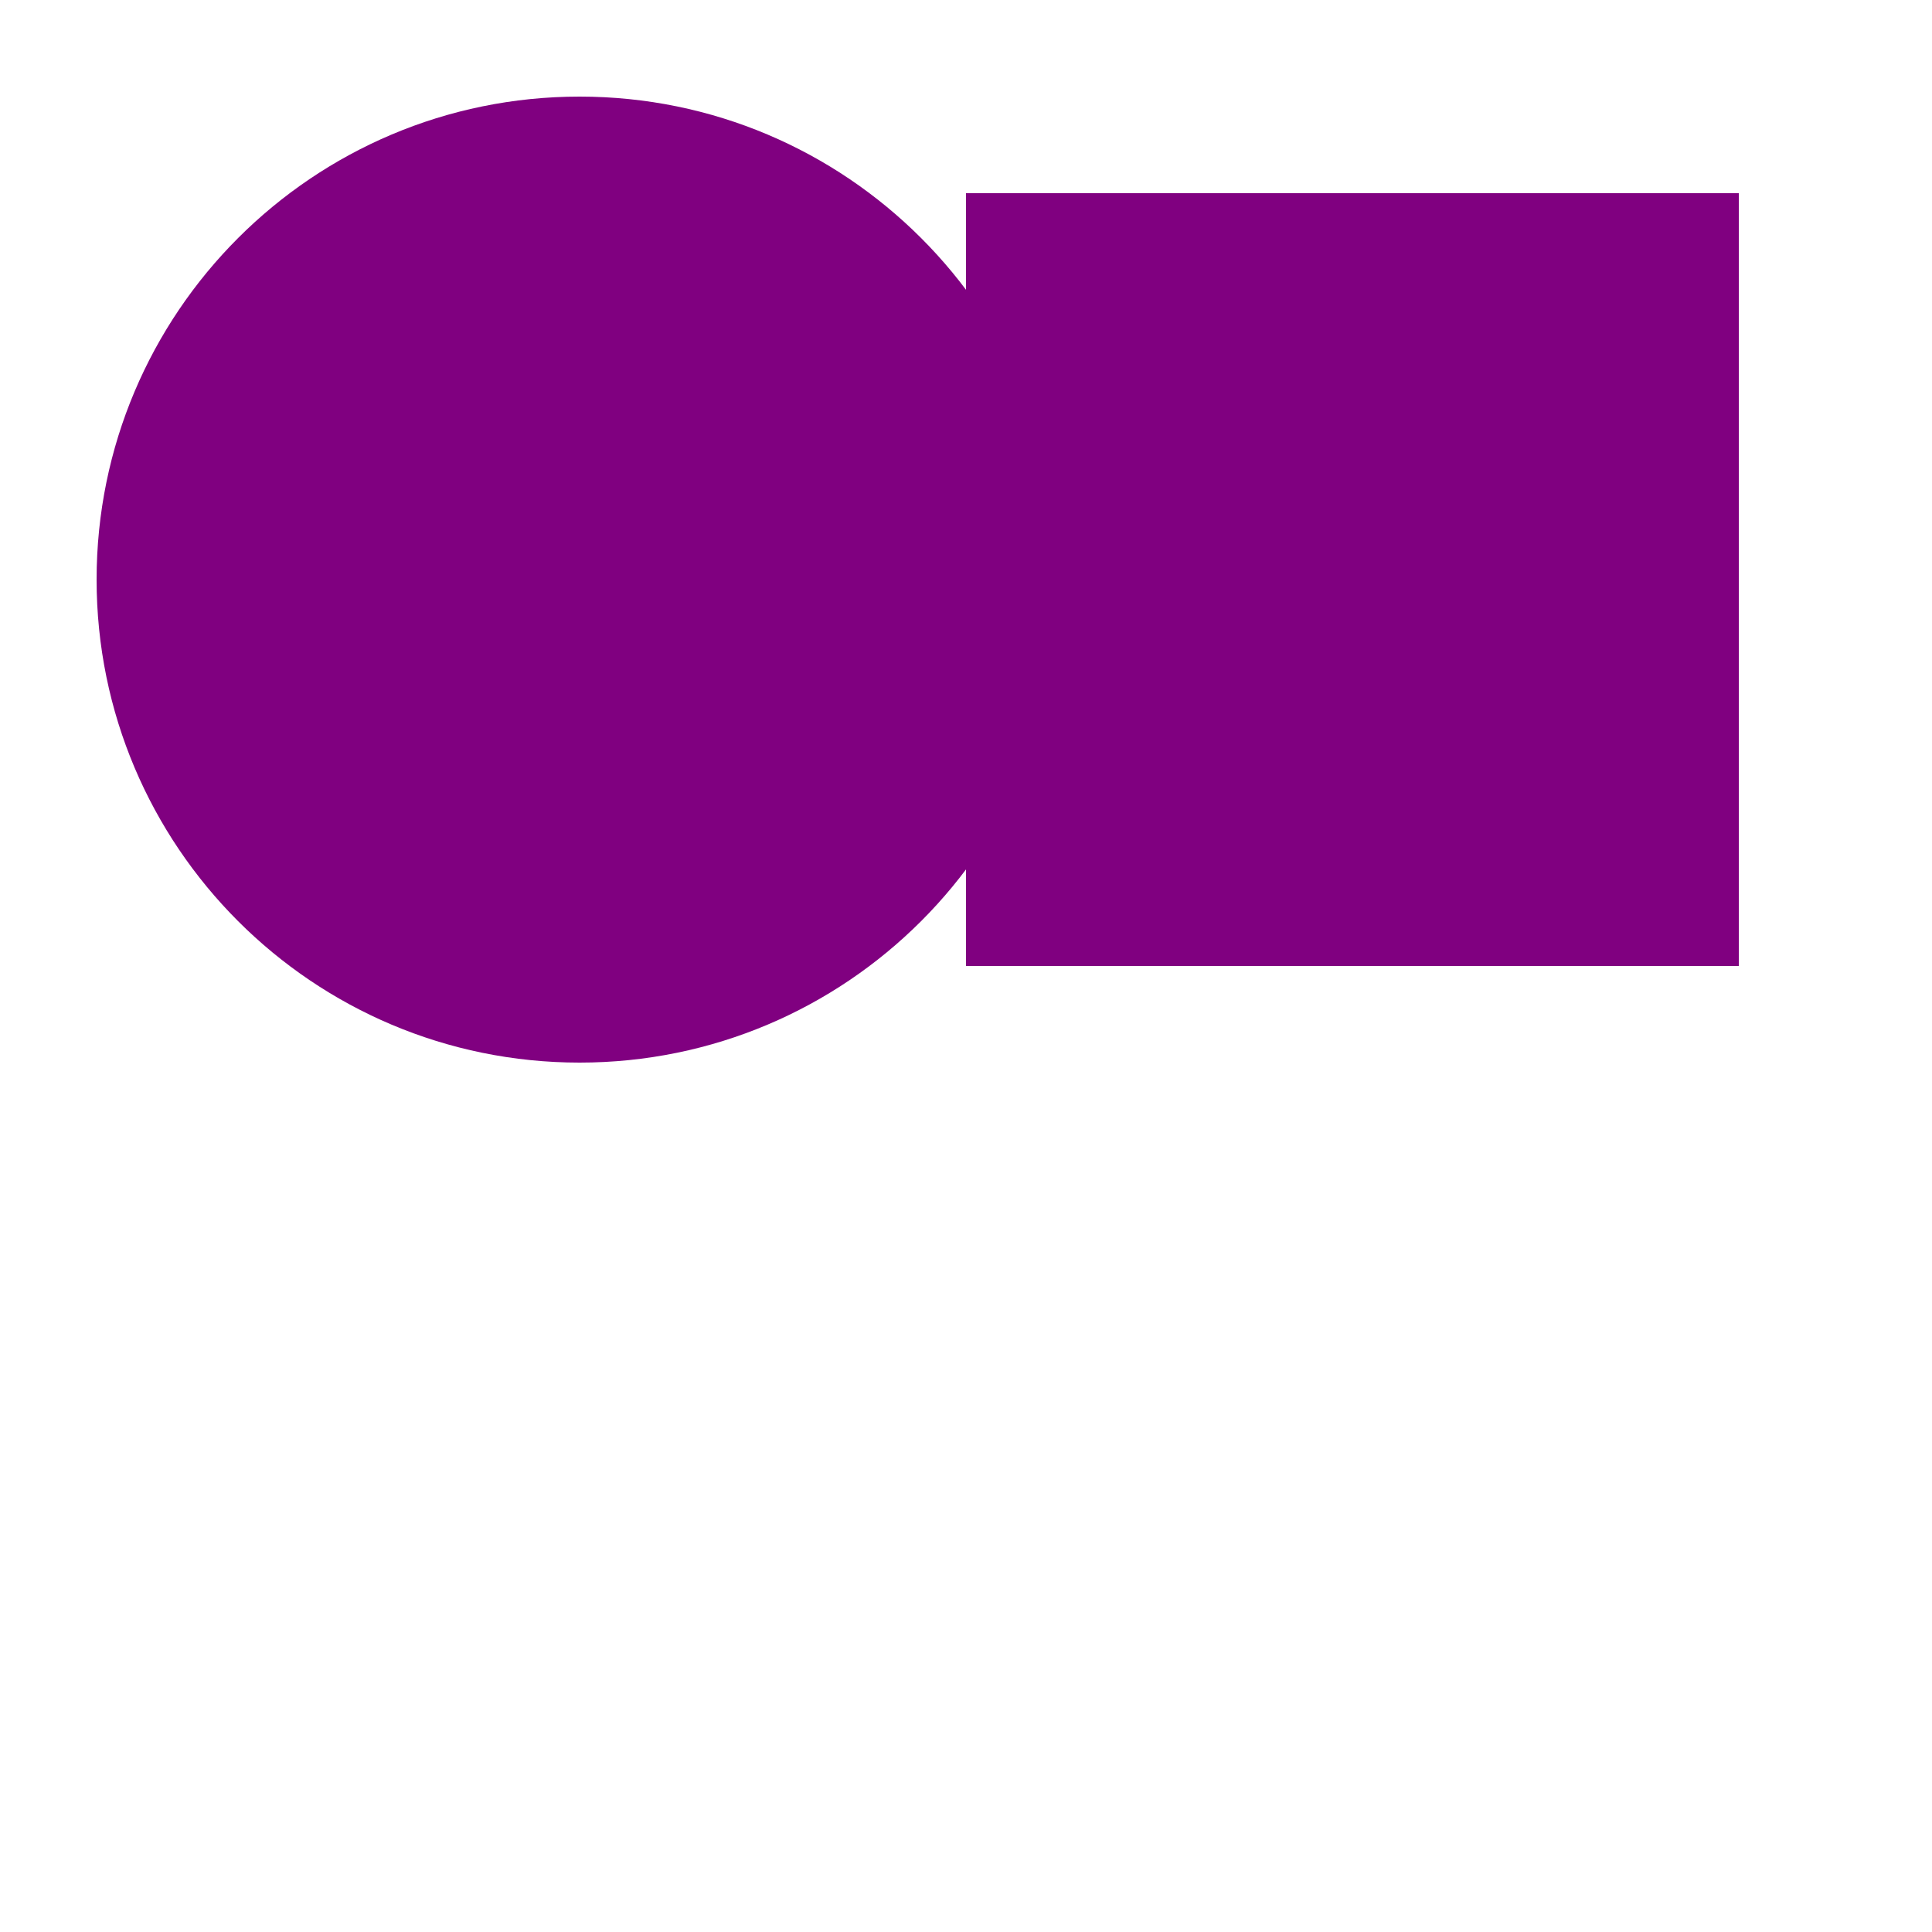
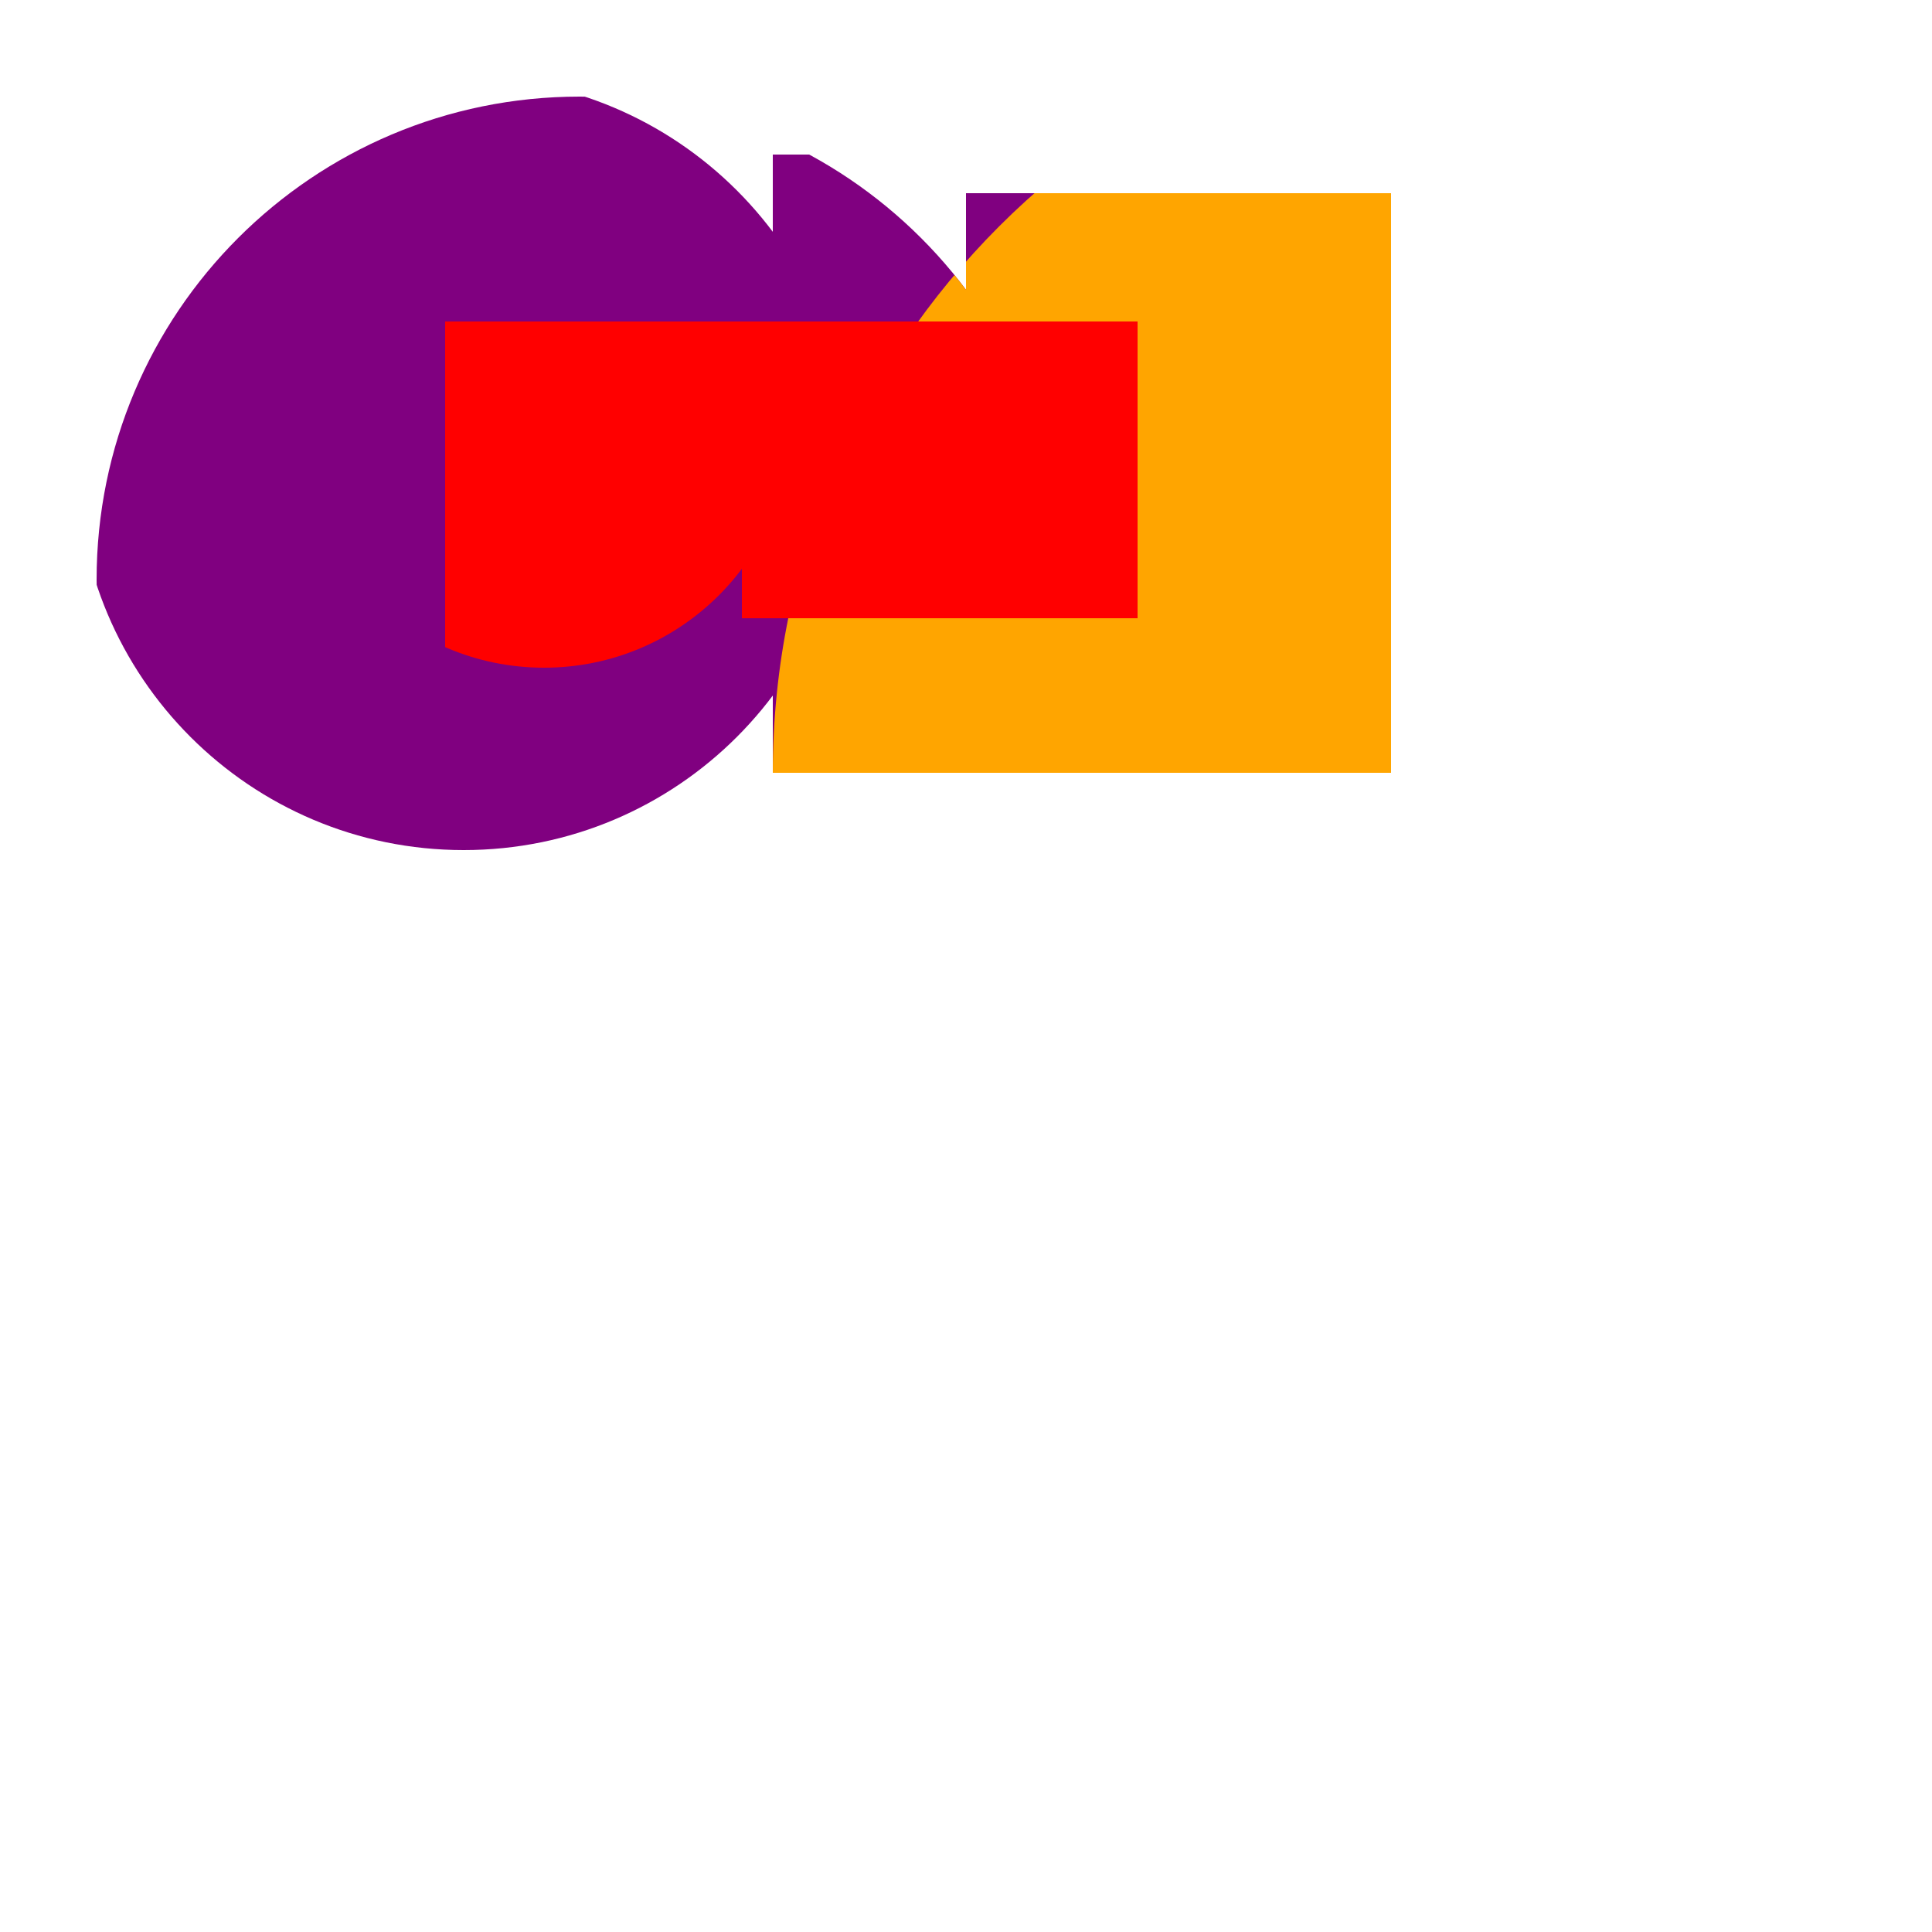
- <svg xmlns="http://www.w3.org/2000/svg" version="1.1" width="100px" height="100px" viewBox="0 0 100 100">
+ <svg xmlns="http://www.w3.org/2000/svg" version="1.1" width="400px" height="400px" viewBox="0 0 100 100">
  <defs>
    <clipPath id="multiShape">
      <circle cx="30" cy="30" r="25" />
      <rect x="50" y="10" width="40" height="40" />
    </clipPath>
  </defs>
  <g clip-path="url(#multiShape)">
-     <g clip-path="url(#multiShape)">
+     <g clip-path="url(#multiShape)" transform="scale(0.8)">
      <rect width="100" height="100" fill="purple" />
-       <circle cx="70" cy="70" r="20" fill="orange" />
+       <circle cx="100" cy="50" r="50" fill="orange" />
+       <g transform="scale(0.8) translate(20, 10)">
+         <rect clip-path="url(#multiShape)" transform="scale(0.8)" x="20" y="20" width="100" height="100" fill="red" />
+       </g>
    </g>
  </g>
</svg>
